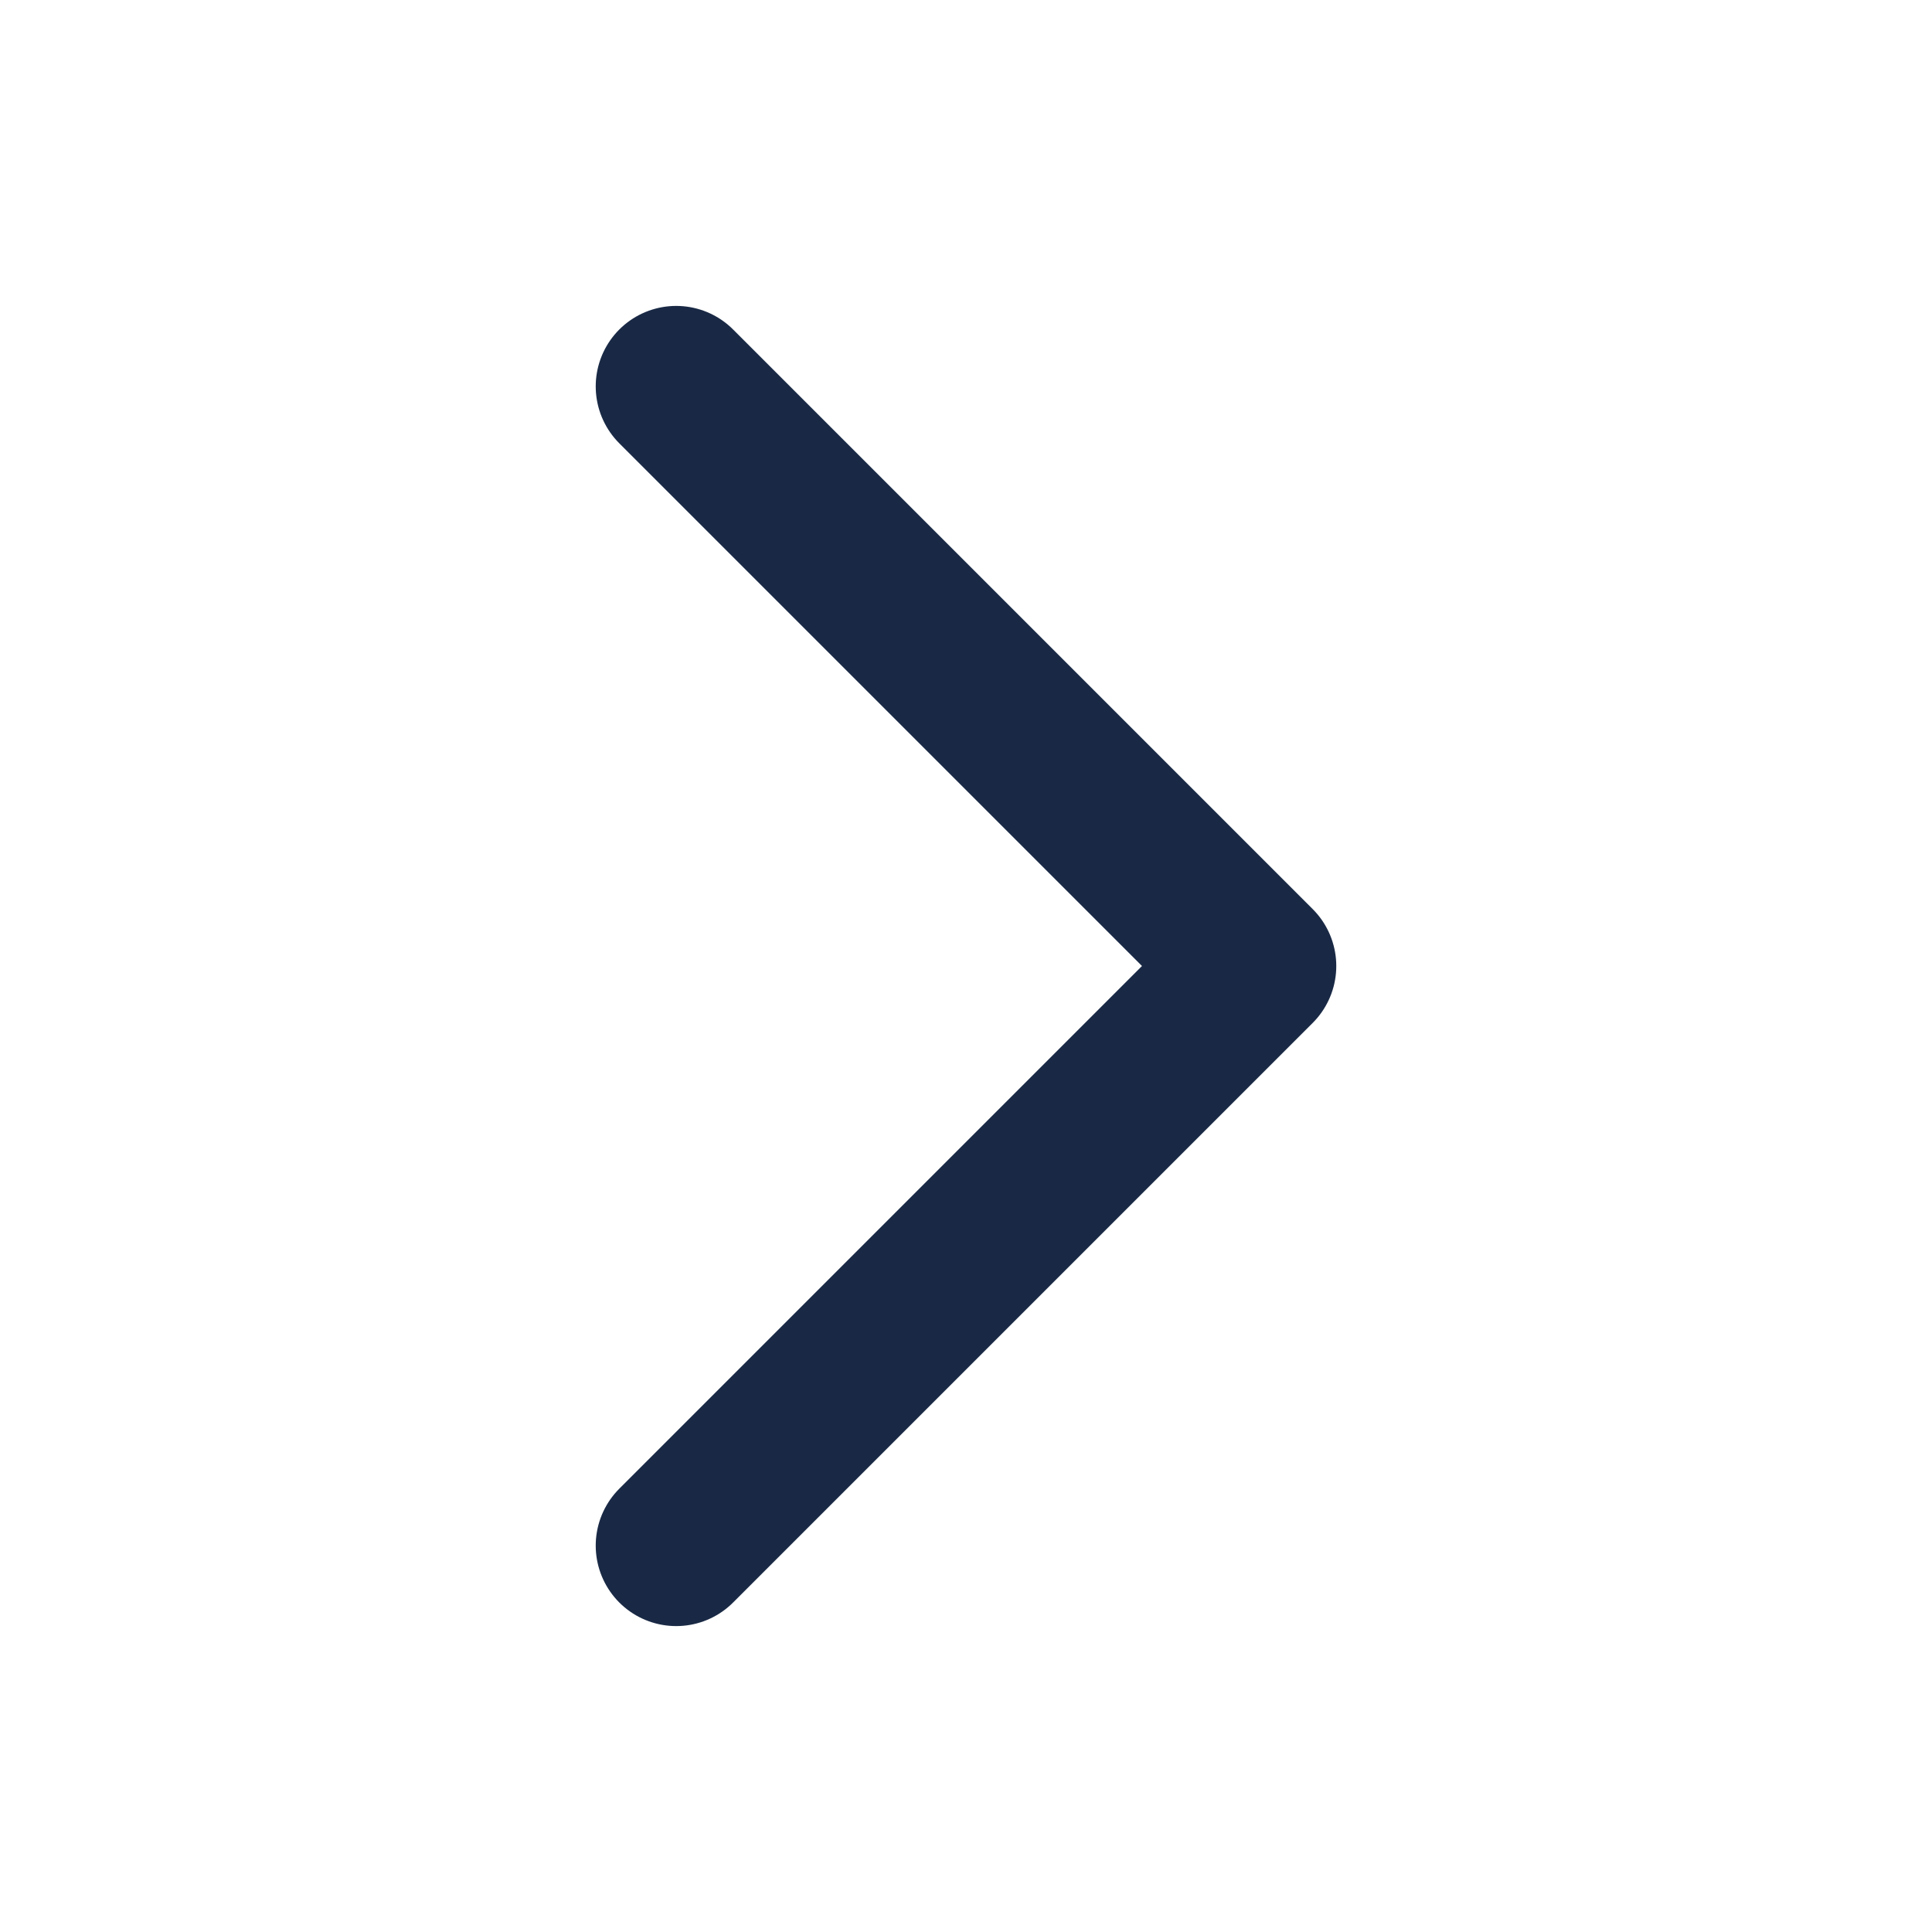
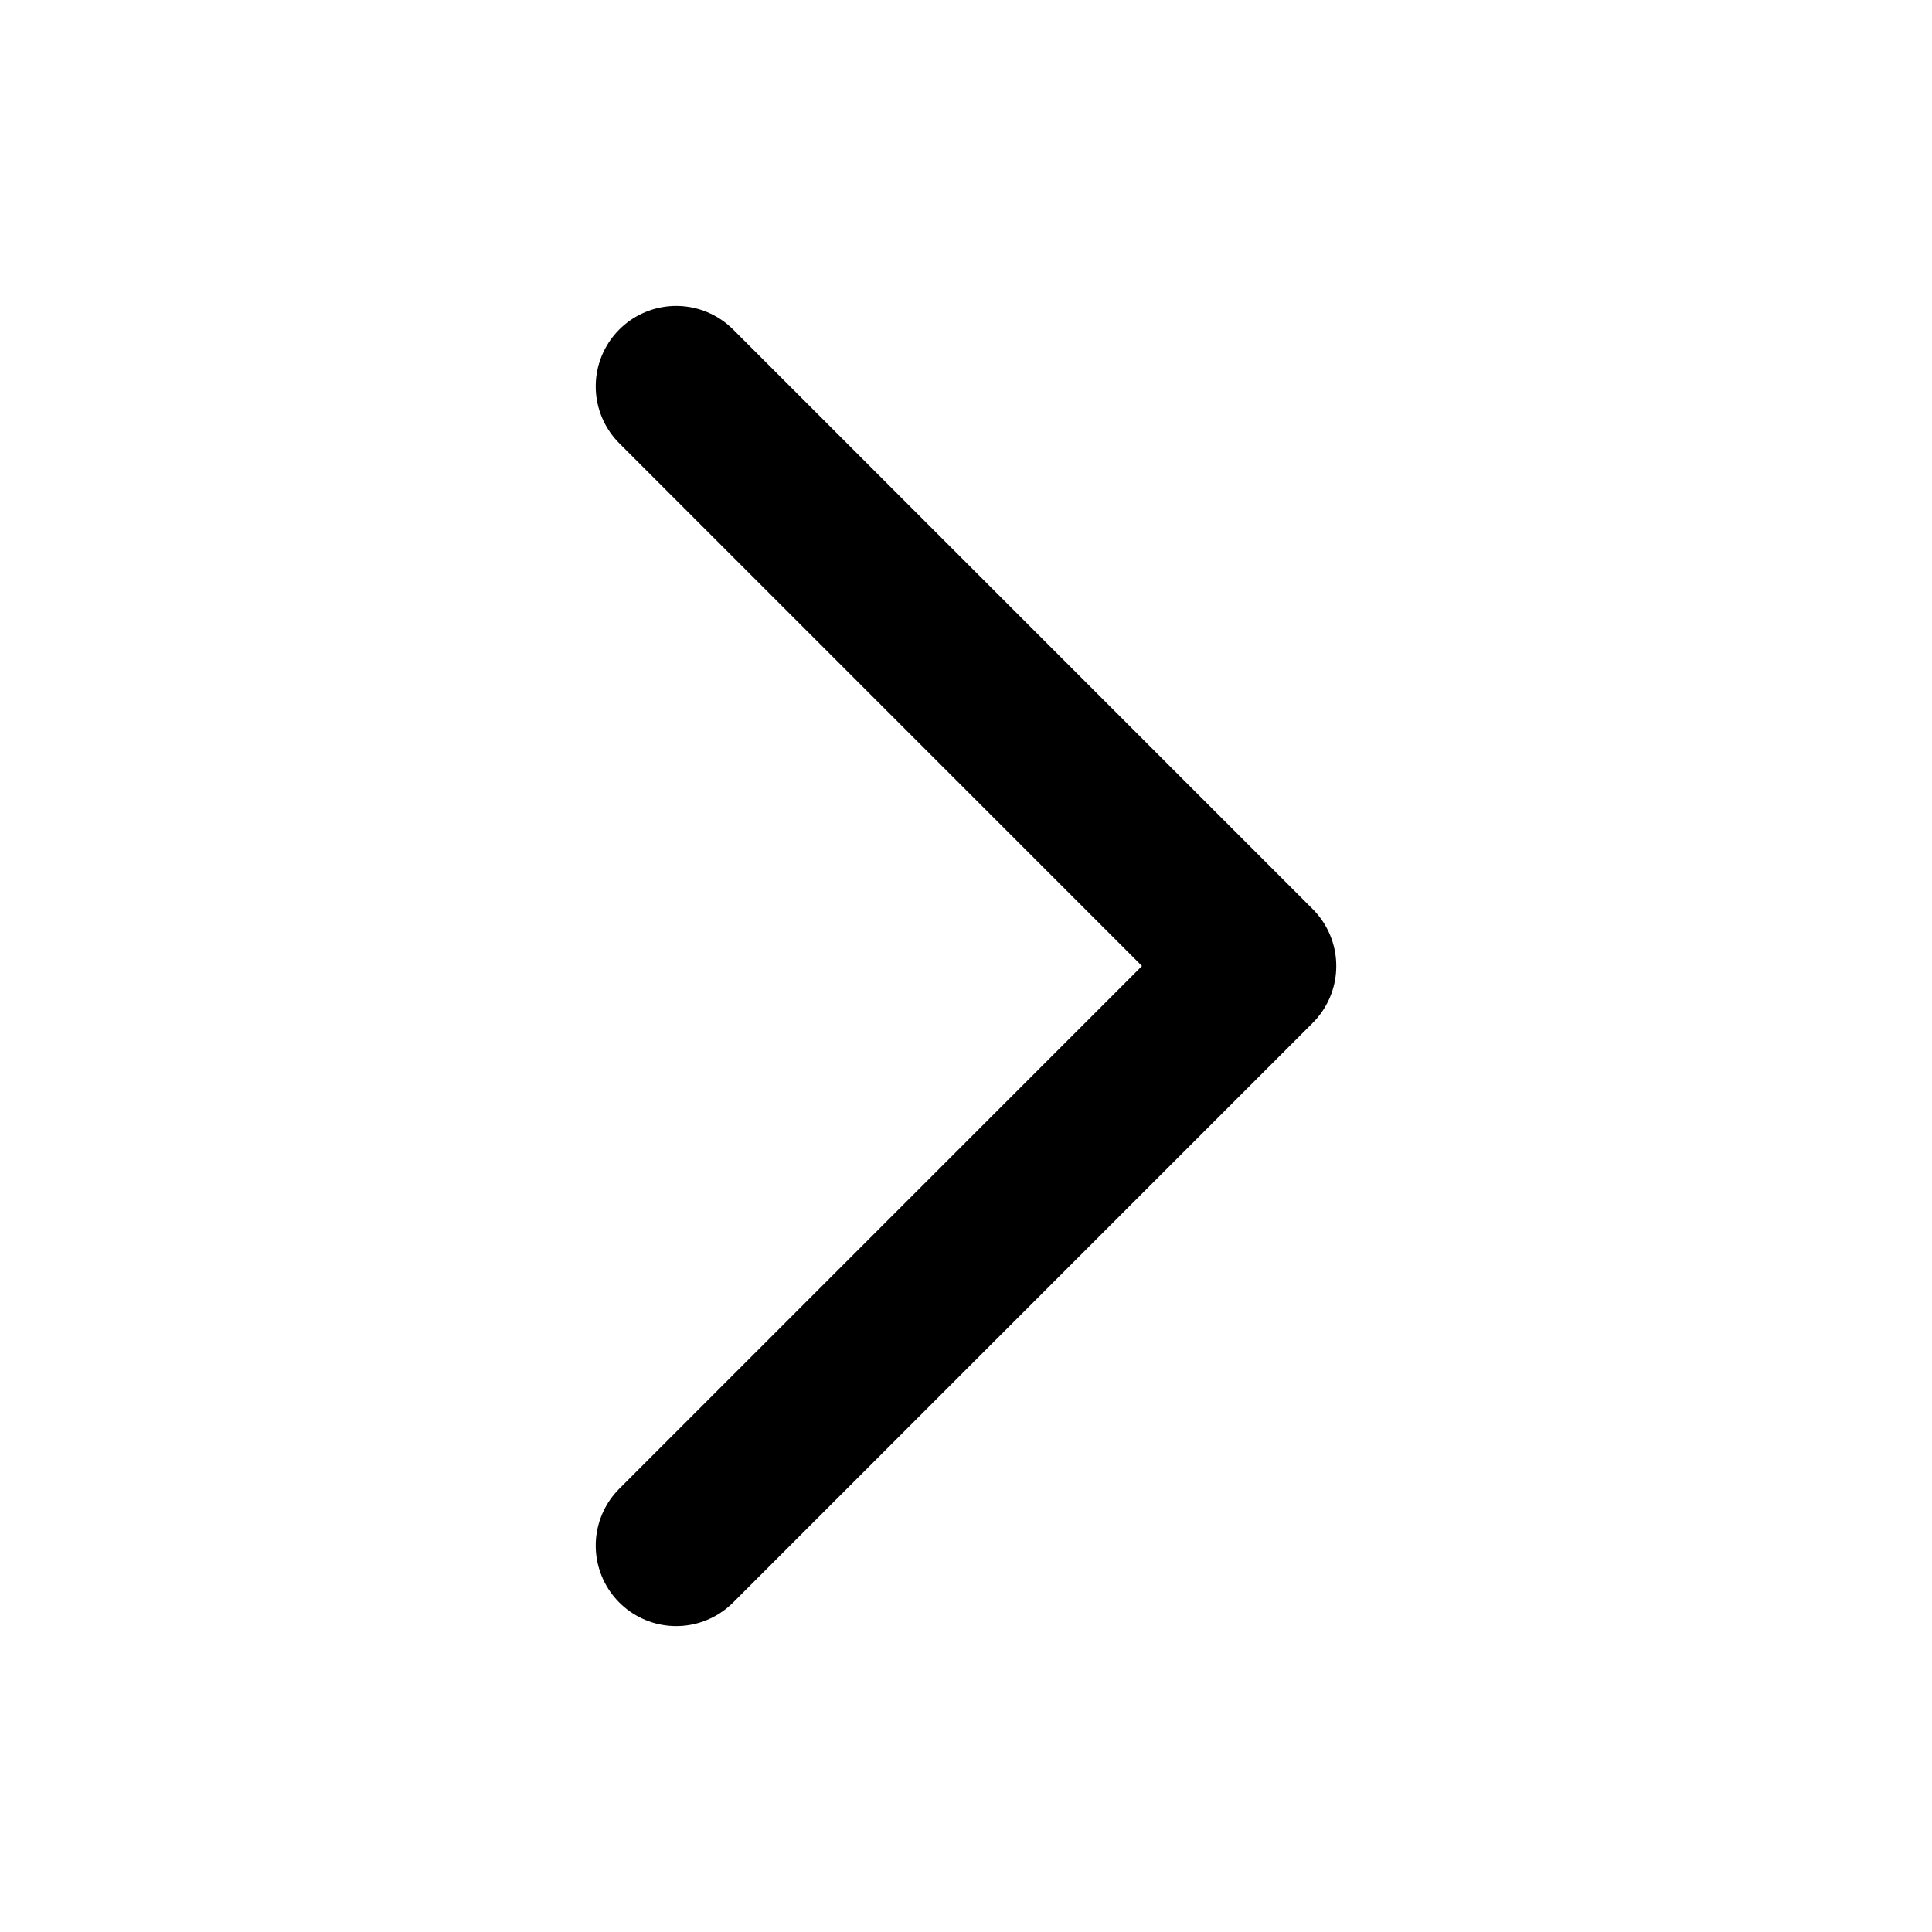
<svg xmlns="http://www.w3.org/2000/svg" width="16" height="16" viewBox="0 0 16 16" fill="none">
-   <path d="M5.6 3.2L10.4 8L5.6 12.8" stroke="#192945" stroke-width="1.333" stroke-linecap="round" stroke-linejoin="round" />
+   <path d="M5.6 3.2L10.4 8L5.6 12.8" stroke="currentColor" stroke-width="1.333" stroke-linecap="round" stroke-linejoin="round" />
</svg>
